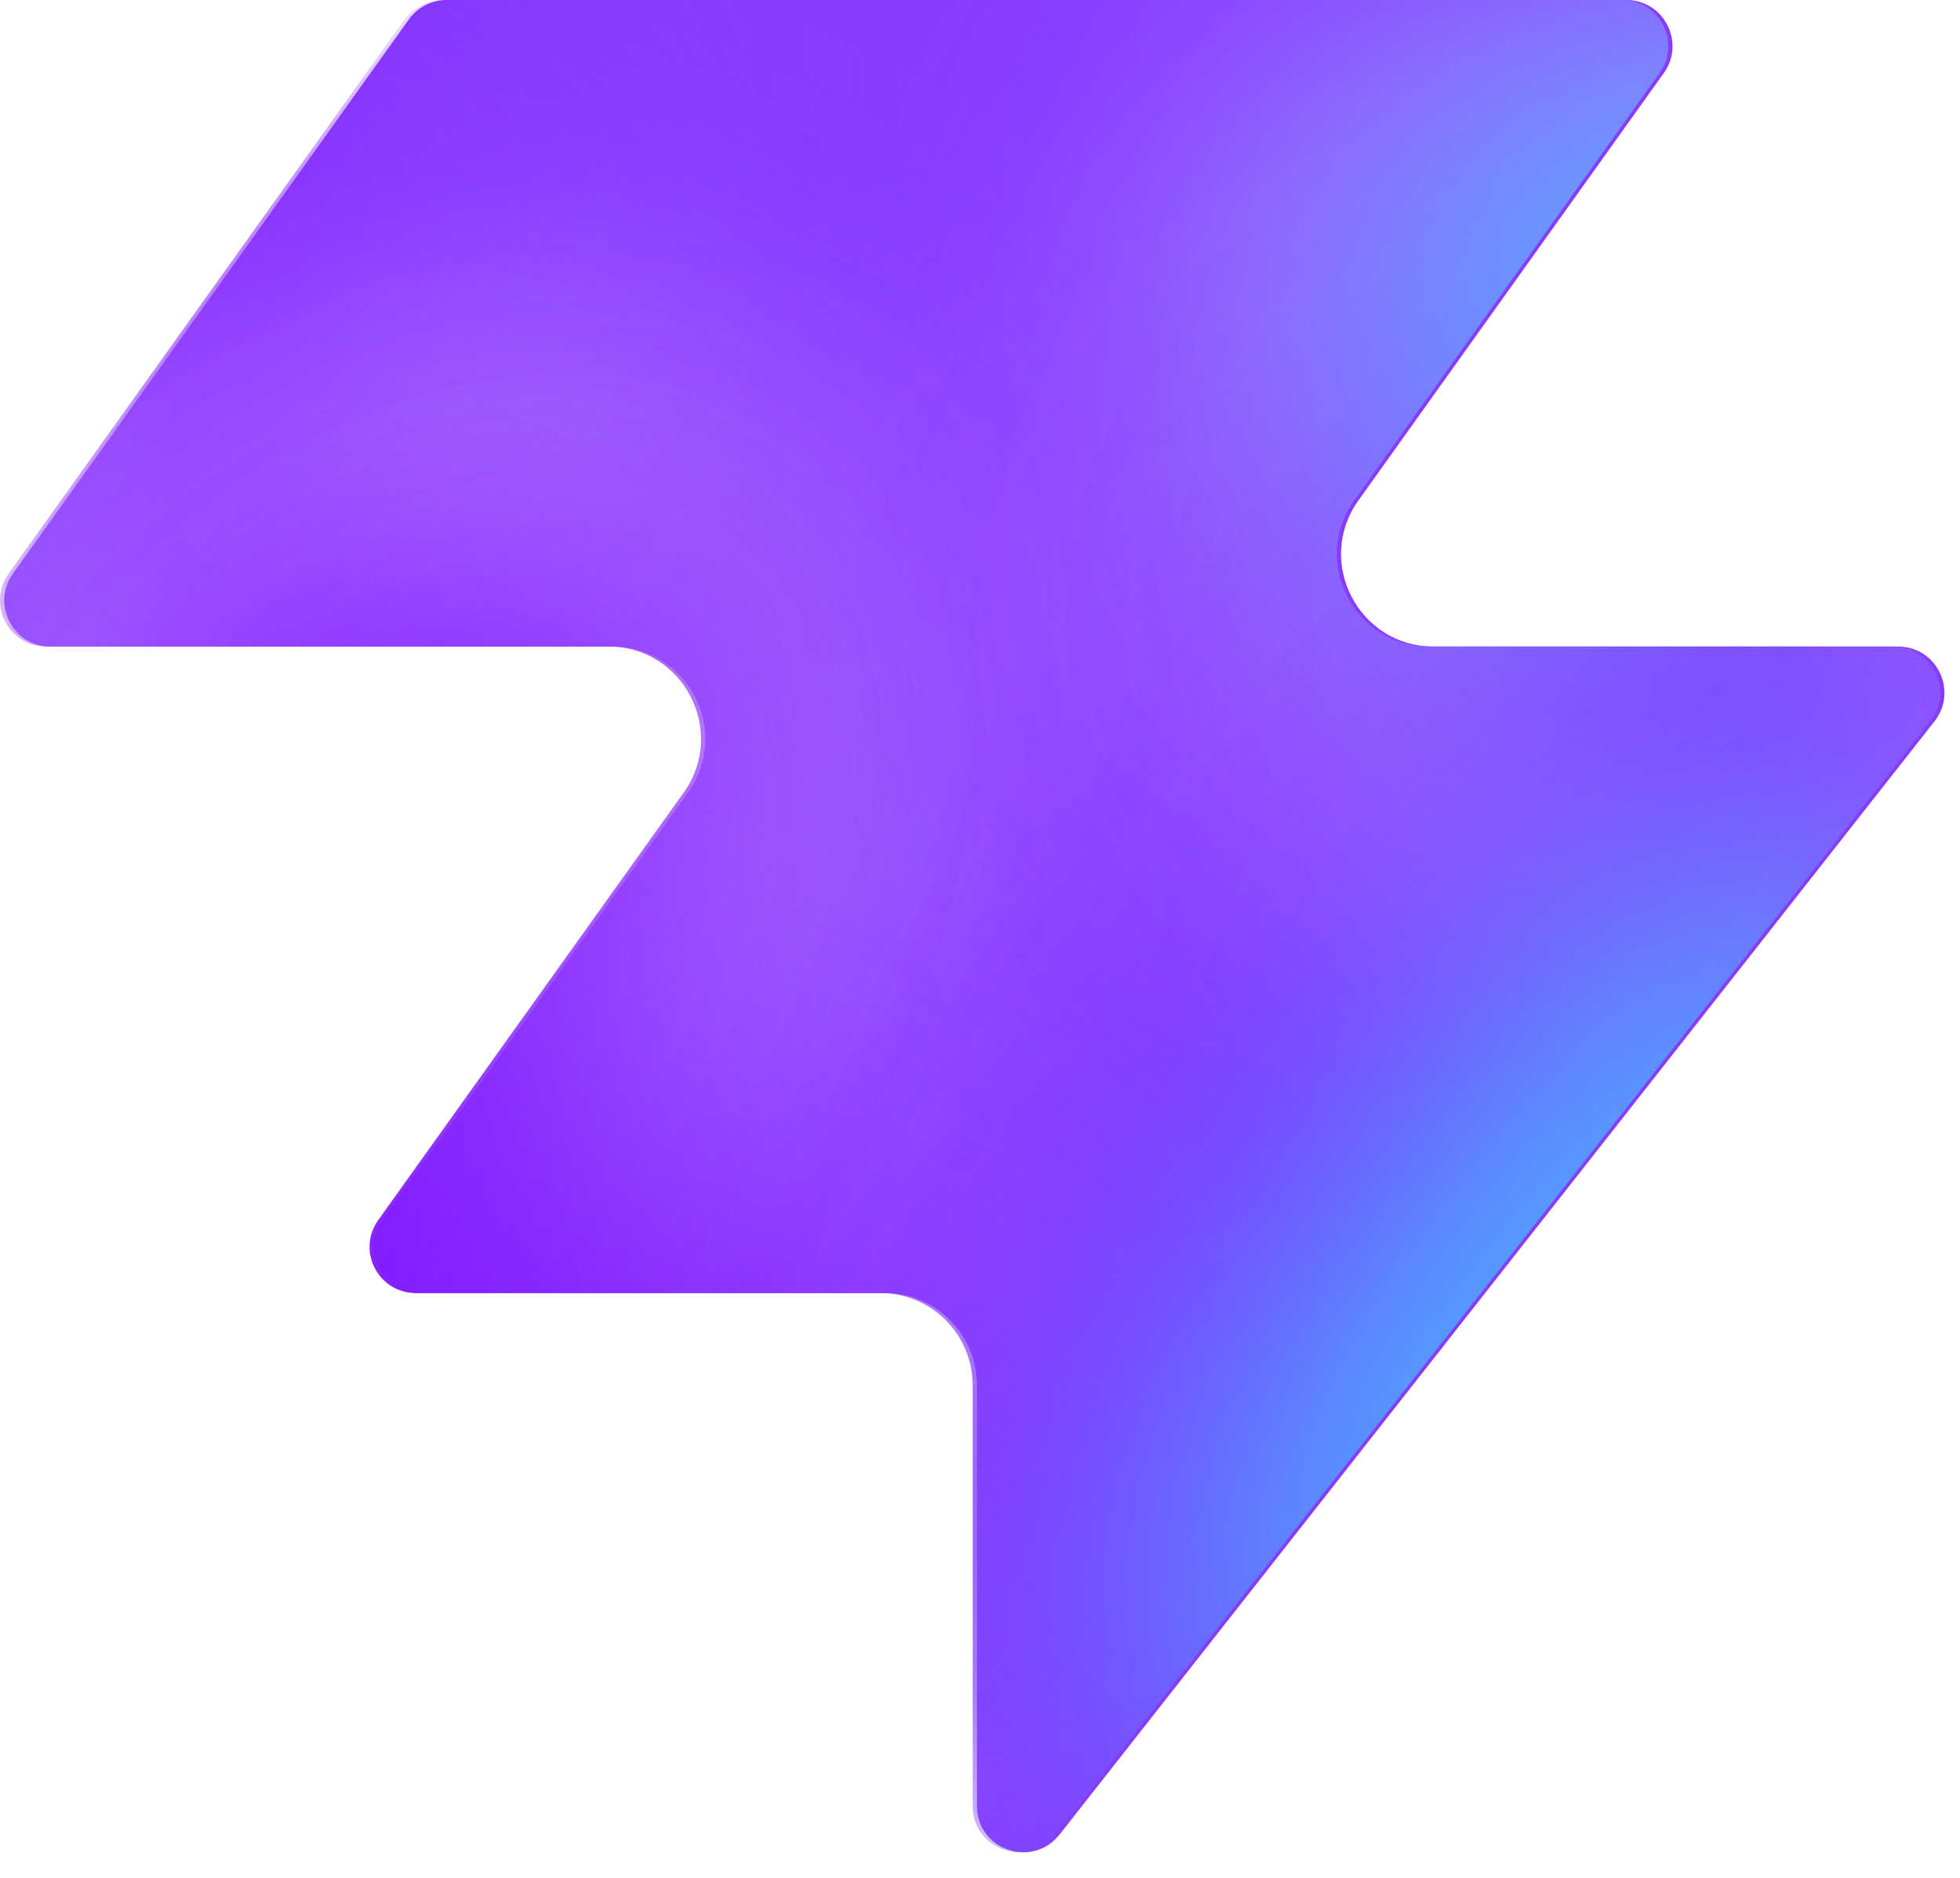
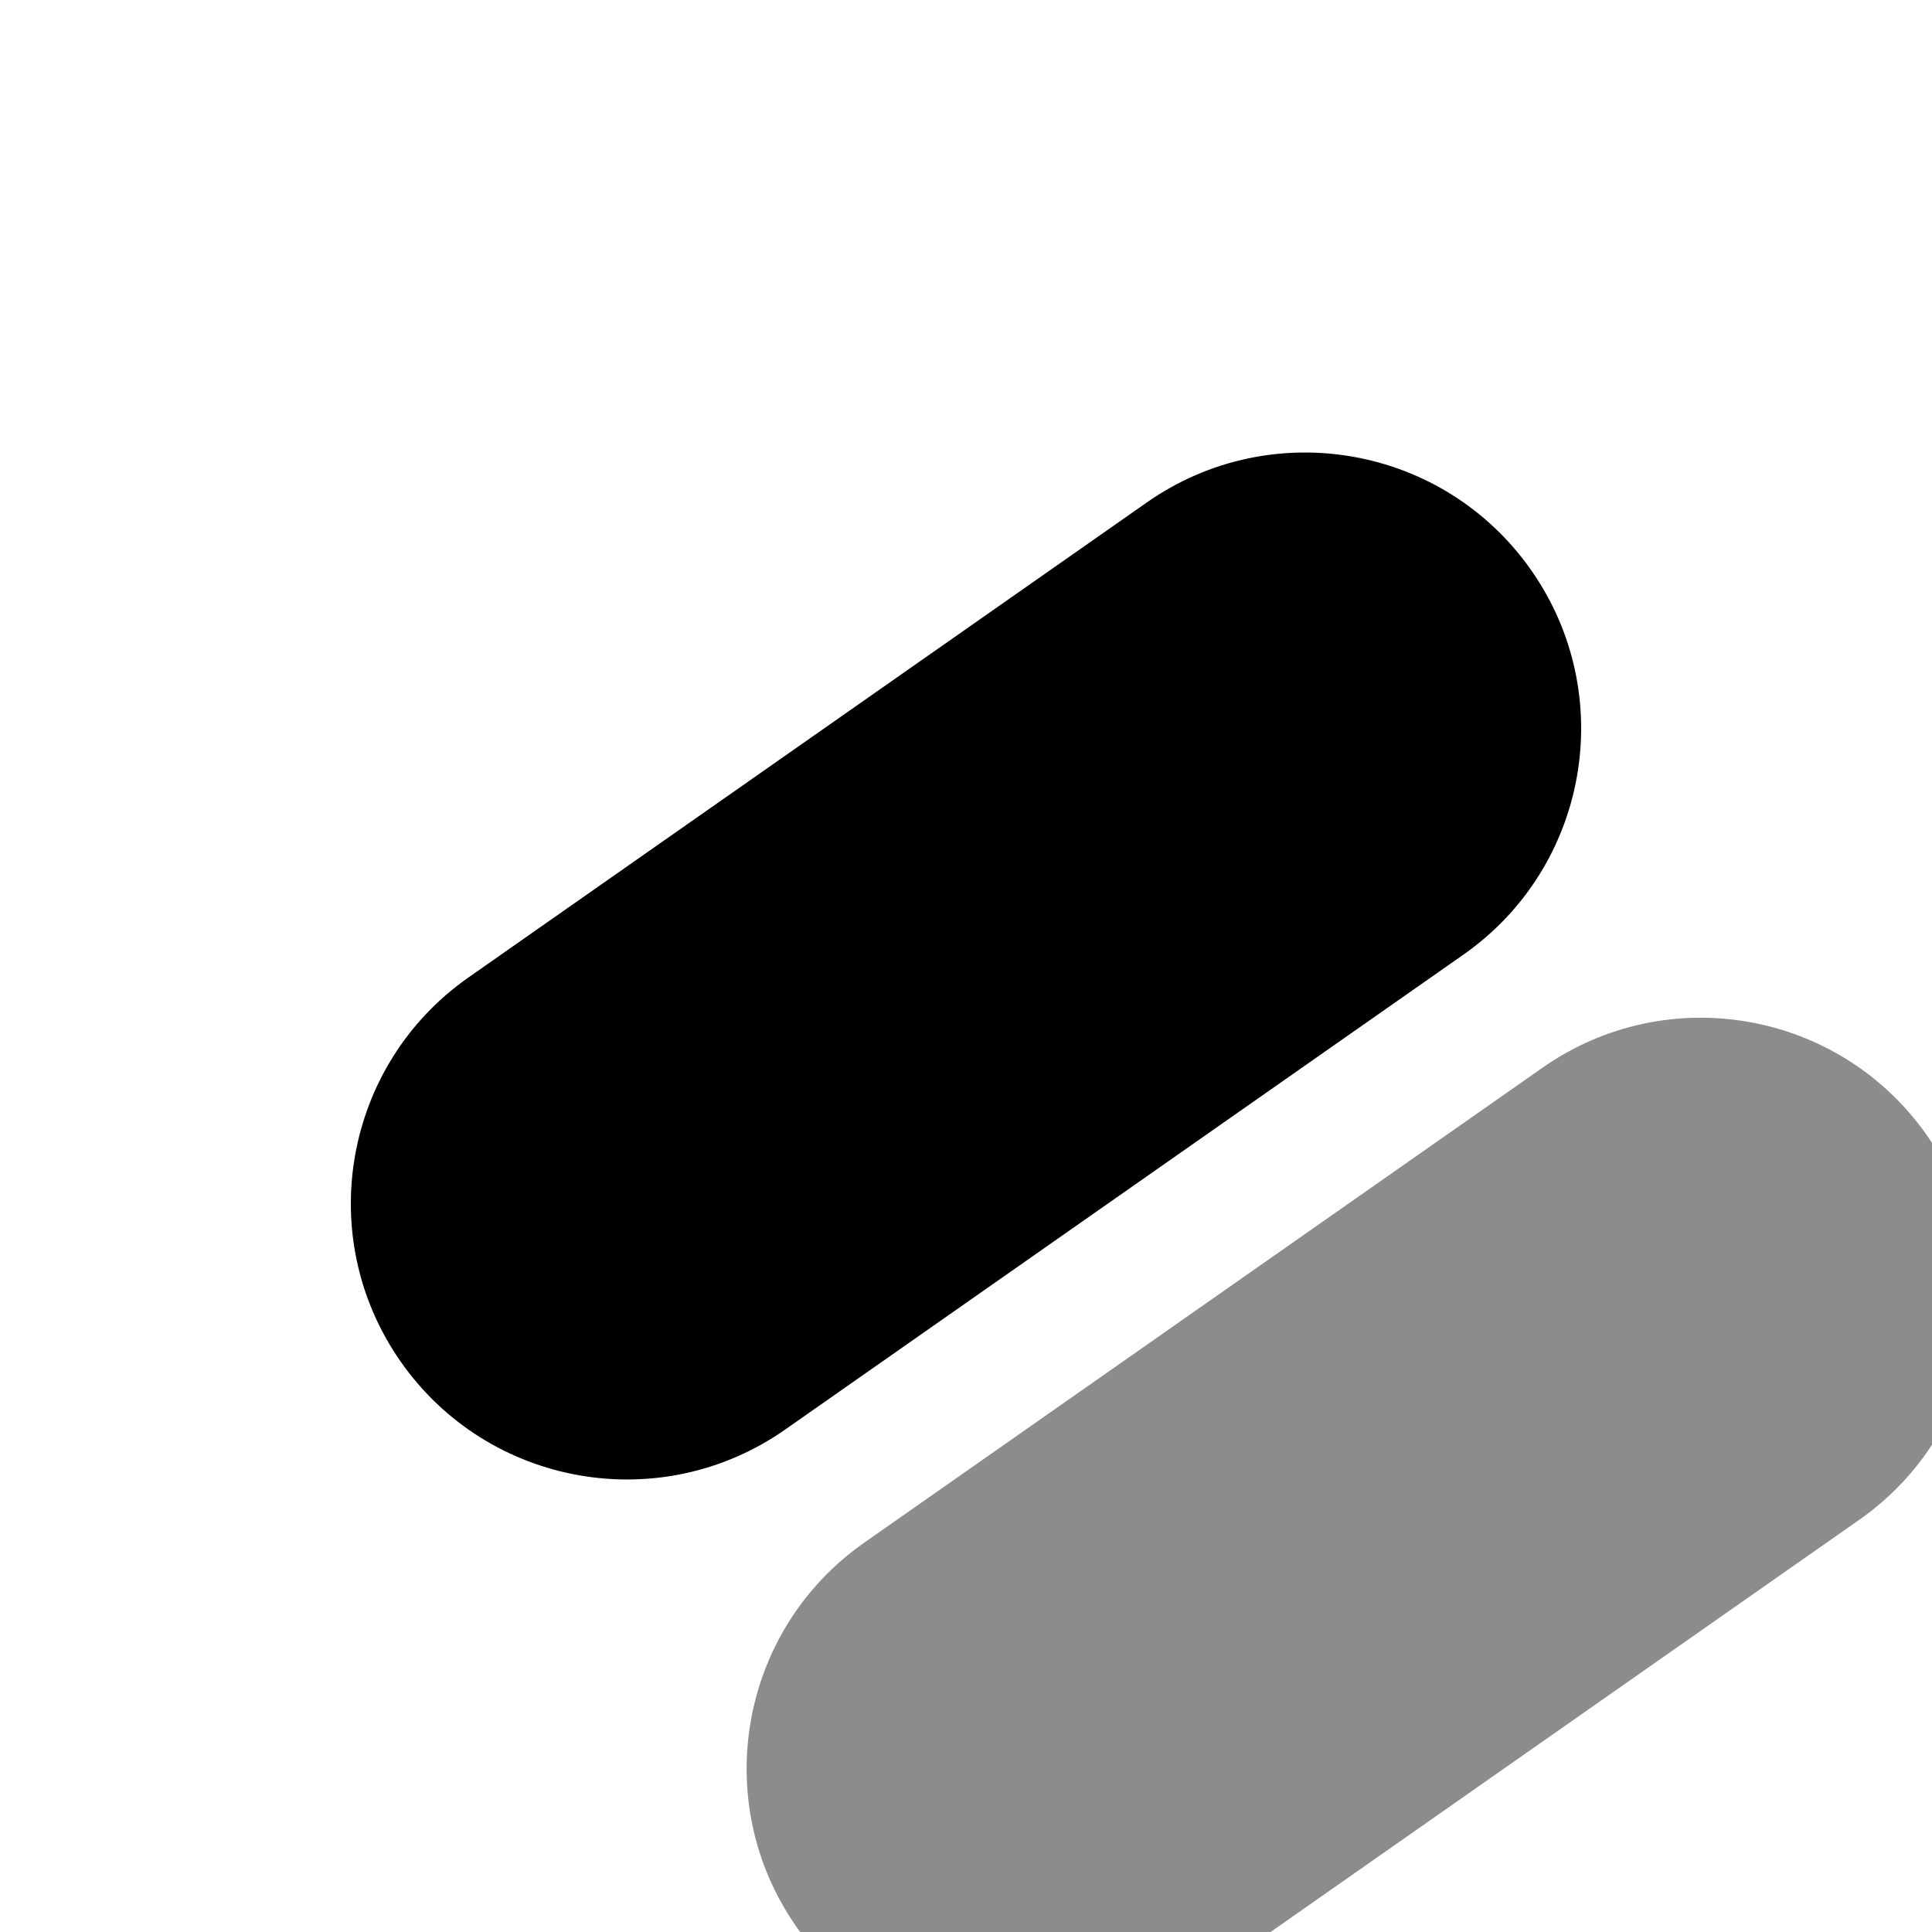
- <svg xmlns="http://www.w3.org/2000/svg" width="48" height="46" fill="none" viewBox="0 0 48 46">
-   <path fill="#863bff" d="M25.946 44.938c-.664.845-2.021.375-2.021-.698V33.937a2.26 2.26 0 0 0-2.262-2.262H10.287c-.92 0-1.456-1.04-.92-1.788l7.48-10.471c1.07-1.497 0-3.578-1.842-3.578H1.237c-.92 0-1.456-1.04-.92-1.788L10.013.474c.214-.297.556-.474.92-.474h28.894c.92 0 1.456 1.04.92 1.788l-7.48 10.471c-1.07 1.498 0 3.579 1.842 3.579h11.377c.943 0 1.473 1.088.89 1.83L25.947 44.94z" style="fill:#863bff;fill:color(display-p3 .525 .23 1);fill-opacity:1" />
-   <mask id="a" width="48" height="46" x="0" y="0" maskUnits="userSpaceOnUse" style="mask-type:alpha">
-     <path fill="#000" d="M25.842 44.938c-.664.844-2.021.375-2.021-.698V33.937a2.26 2.26 0 0 0-2.262-2.262H10.183c-.92 0-1.456-1.04-.92-1.788l7.48-10.471c1.07-1.498 0-3.579-1.842-3.579H1.133c-.92 0-1.456-1.04-.92-1.787L9.91.473c.214-.297.556-.474.92-.474h28.894c.92 0 1.456 1.04.92 1.788l-7.48 10.471c-1.07 1.498 0 3.578 1.842 3.578h11.377c.943 0 1.473 1.088.89 1.832L25.843 44.94z" style="fill:#000;fill-opacity:1" />
-   </mask>
-   <g mask="url(#a)">
-     <g filter="url(#b)">
-       <ellipse cx="5.508" cy="14.704" fill="#ede6ff" rx="5.508" ry="14.704" style="fill:#ede6ff;fill:color(display-p3 .927 .903 1);fill-opacity:1" transform="matrix(.00324 1 1 -.00324 -4.47 31.516)" />
-     </g>
-     <g filter="url(#c)">
-       <ellipse cx="10.399" cy="29.851" fill="#ede6ff" rx="10.399" ry="29.851" style="fill:#ede6ff;fill:color(display-p3 .927 .903 1);fill-opacity:1" transform="matrix(.00324 1 1 -.00324 -39.328 7.883)" />
-     </g>
-     <g filter="url(#d)">
-       <ellipse cx="5.508" cy="30.487" fill="#7e14ff" rx="5.508" ry="30.487" style="fill:#7e14ff;fill:color(display-p3 .492 .077 1);fill-opacity:1" transform="rotate(89.814 -25.913 -14.639)scale(1 -1)" />
-     </g>
-     <g filter="url(#e)">
-       <ellipse cx="5.508" cy="30.599" fill="#7e14ff" rx="5.508" ry="30.599" style="fill:#7e14ff;fill:color(display-p3 .492 .077 1);fill-opacity:1" transform="rotate(89.814 -32.644 -3.334)scale(1 -1)" />
-     </g>
-     <g filter="url(#f)">
-       <ellipse cx="5.508" cy="30.599" fill="#7e14ff" rx="5.508" ry="30.599" style="fill:#7e14ff;fill:color(display-p3 .492 .077 1);fill-opacity:1" transform="matrix(.00324 1 1 -.00324 -34.34 30.47)" />
-     </g>
-     <g filter="url(#g)">
-       <ellipse cx="14.072" cy="22.078" fill="#ede6ff" rx="14.072" ry="22.078" style="fill:#ede6ff;fill:color(display-p3 .927 .903 1);fill-opacity:1" transform="rotate(93.35 24.506 48.493)scale(-1 1)" />
-     </g>
-     <g filter="url(#h)">
-       <ellipse cx="3.47" cy="21.501" fill="#7e14ff" rx="3.47" ry="21.501" style="fill:#7e14ff;fill:color(display-p3 .492 .077 1);fill-opacity:1" transform="rotate(89.009 28.708 47.59)scale(-1 1)" />
-     </g>
-     <g filter="url(#i)">
-       <ellipse cx="3.47" cy="21.501" fill="#7e14ff" rx="3.47" ry="21.501" style="fill:#7e14ff;fill:color(display-p3 .492 .077 1);fill-opacity:1" transform="rotate(89.009 28.708 47.59)scale(-1 1)" />
-     </g>
-     <g filter="url(#j)">
-       <ellipse cx=".387" cy="8.972" fill="#7e14ff" rx="4.407" ry="29.108" style="fill:#7e14ff;fill:color(display-p3 .492 .077 1);fill-opacity:1" transform="rotate(39.51 .387 8.972)" />
-     </g>
-     <g filter="url(#k)">
-       <ellipse cx="47.523" cy="-6.092" fill="#7e14ff" rx="4.407" ry="29.108" style="fill:#7e14ff;fill:color(display-p3 .492 .077 1);fill-opacity:1" transform="rotate(37.892 47.523 -6.092)" />
-     </g>
-     <g filter="url(#l)">
-       <ellipse cx="41.412" cy="6.333" fill="#47bfff" rx="5.971" ry="9.665" style="fill:#47bfff;fill:color(display-p3 .28 .748 1);fill-opacity:1" transform="rotate(37.892 41.412 6.333)" />
-     </g>
-     <g filter="url(#m)">
-       <ellipse cx="-1.879" cy="38.332" fill="#7e14ff" rx="4.407" ry="29.108" style="fill:#7e14ff;fill:color(display-p3 .492 .077 1);fill-opacity:1" transform="rotate(37.892 -1.88 38.332)" />
-     </g>
-     <g filter="url(#n)">
-       <ellipse cx="-1.879" cy="38.332" fill="#7e14ff" rx="4.407" ry="29.108" style="fill:#7e14ff;fill:color(display-p3 .492 .077 1);fill-opacity:1" transform="rotate(37.892 -1.88 38.332)" />
-     </g>
-     <g filter="url(#o)">
-       <ellipse cx="35.651" cy="29.907" fill="#7e14ff" rx="4.407" ry="29.108" style="fill:#7e14ff;fill:color(display-p3 .492 .077 1);fill-opacity:1" transform="rotate(37.892 35.651 29.907)" />
-     </g>
-     <g filter="url(#p)">
-       <ellipse cx="38.418" cy="32.4" fill="#47bfff" rx="5.971" ry="15.297" style="fill:#47bfff;fill:color(display-p3 .28 .748 1);fill-opacity:1" transform="rotate(37.892 38.418 32.4)" />
-     </g>
-   </g>
-   <defs>
-     <filter id="b" width="60.045" height="41.654" x="-19.77" y="16.149" color-interpolation-filters="sRGB" filterUnits="userSpaceOnUse">
-       <feFlood flood-opacity="0" result="BackgroundImageFix" />
-       <feBlend in="SourceGraphic" in2="BackgroundImageFix" result="shape" />
-       <feGaussianBlur result="effect1_foregroundBlur_2002_17158" stdDeviation="7.659" />
-     </filter>
-     <filter id="c" width="90.34" height="51.437" x="-54.613" y="-7.533" color-interpolation-filters="sRGB" filterUnits="userSpaceOnUse">
-       <feFlood flood-opacity="0" result="BackgroundImageFix" />
-       <feBlend in="SourceGraphic" in2="BackgroundImageFix" result="shape" />
-       <feGaussianBlur result="effect1_foregroundBlur_2002_17158" stdDeviation="7.659" />
-     </filter>
-     <filter id="d" width="79.355" height="29.4" x="-49.64" y="2.03" color-interpolation-filters="sRGB" filterUnits="userSpaceOnUse">
-       <feFlood flood-opacity="0" result="BackgroundImageFix" />
-       <feBlend in="SourceGraphic" in2="BackgroundImageFix" result="shape" />
-       <feGaussianBlur result="effect1_foregroundBlur_2002_17158" stdDeviation="4.596" />
-     </filter>
-     <filter id="e" width="79.579" height="29.4" x="-45.045" y="20.029" color-interpolation-filters="sRGB" filterUnits="userSpaceOnUse">
-       <feFlood flood-opacity="0" result="BackgroundImageFix" />
-       <feBlend in="SourceGraphic" in2="BackgroundImageFix" result="shape" />
-       <feGaussianBlur result="effect1_foregroundBlur_2002_17158" stdDeviation="4.596" />
-     </filter>
-     <filter id="f" width="79.579" height="29.4" x="-43.513" y="21.178" color-interpolation-filters="sRGB" filterUnits="userSpaceOnUse">
-       <feFlood flood-opacity="0" result="BackgroundImageFix" />
-       <feBlend in="SourceGraphic" in2="BackgroundImageFix" result="shape" />
-       <feGaussianBlur result="effect1_foregroundBlur_2002_17158" stdDeviation="4.596" />
-     </filter>
-     <filter id="g" width="74.749" height="58.852" x="15.756" y="-17.901" color-interpolation-filters="sRGB" filterUnits="userSpaceOnUse">
-       <feFlood flood-opacity="0" result="BackgroundImageFix" />
-       <feBlend in="SourceGraphic" in2="BackgroundImageFix" result="shape" />
-       <feGaussianBlur result="effect1_foregroundBlur_2002_17158" stdDeviation="7.659" />
-     </filter>
-     <filter id="h" width="61.377" height="25.362" x="23.548" y="2.284" color-interpolation-filters="sRGB" filterUnits="userSpaceOnUse">
-       <feFlood flood-opacity="0" result="BackgroundImageFix" />
-       <feBlend in="SourceGraphic" in2="BackgroundImageFix" result="shape" />
-       <feGaussianBlur result="effect1_foregroundBlur_2002_17158" stdDeviation="4.596" />
-     </filter>
-     <filter id="i" width="61.377" height="25.362" x="23.548" y="2.284" color-interpolation-filters="sRGB" filterUnits="userSpaceOnUse">
-       <feFlood flood-opacity="0" result="BackgroundImageFix" />
-       <feBlend in="SourceGraphic" in2="BackgroundImageFix" result="shape" />
-       <feGaussianBlur result="effect1_foregroundBlur_2002_17158" stdDeviation="4.596" />
-     </filter>
-     <filter id="j" width="56.045" height="63.649" x="-27.636" y="-22.853" color-interpolation-filters="sRGB" filterUnits="userSpaceOnUse">
-       <feFlood flood-opacity="0" result="BackgroundImageFix" />
-       <feBlend in="SourceGraphic" in2="BackgroundImageFix" result="shape" />
-       <feGaussianBlur result="effect1_foregroundBlur_2002_17158" stdDeviation="4.596" />
-     </filter>
-     <filter id="k" width="54.814" height="64.646" x="20.116" y="-38.415" color-interpolation-filters="sRGB" filterUnits="userSpaceOnUse">
-       <feFlood flood-opacity="0" result="BackgroundImageFix" />
-       <feBlend in="SourceGraphic" in2="BackgroundImageFix" result="shape" />
-       <feGaussianBlur result="effect1_foregroundBlur_2002_17158" stdDeviation="4.596" />
-     </filter>
-     <filter id="l" width="33.541" height="35.313" x="24.641" y="-11.323" color-interpolation-filters="sRGB" filterUnits="userSpaceOnUse">
-       <feFlood flood-opacity="0" result="BackgroundImageFix" />
-       <feBlend in="SourceGraphic" in2="BackgroundImageFix" result="shape" />
-       <feGaussianBlur result="effect1_foregroundBlur_2002_17158" stdDeviation="4.596" />
-     </filter>
-     <filter id="m" width="54.814" height="64.646" x="-29.286" y="6.009" color-interpolation-filters="sRGB" filterUnits="userSpaceOnUse">
-       <feFlood flood-opacity="0" result="BackgroundImageFix" />
-       <feBlend in="SourceGraphic" in2="BackgroundImageFix" result="shape" />
-       <feGaussianBlur result="effect1_foregroundBlur_2002_17158" stdDeviation="4.596" />
-     </filter>
-     <filter id="n" width="54.814" height="64.646" x="-29.286" y="6.009" color-interpolation-filters="sRGB" filterUnits="userSpaceOnUse">
-       <feFlood flood-opacity="0" result="BackgroundImageFix" />
-       <feBlend in="SourceGraphic" in2="BackgroundImageFix" result="shape" />
-       <feGaussianBlur result="effect1_foregroundBlur_2002_17158" stdDeviation="4.596" />
-     </filter>
-     <filter id="o" width="54.814" height="64.646" x="8.244" y="-2.416" color-interpolation-filters="sRGB" filterUnits="userSpaceOnUse">
-       <feFlood flood-opacity="0" result="BackgroundImageFix" />
-       <feBlend in="SourceGraphic" in2="BackgroundImageFix" result="shape" />
-       <feGaussianBlur result="effect1_foregroundBlur_2002_17158" stdDeviation="4.596" />
-     </filter>
-     <filter id="p" width="39.409" height="43.623" x="18.713" y="10.588" color-interpolation-filters="sRGB" filterUnits="userSpaceOnUse">
-       <feFlood flood-opacity="0" result="BackgroundImageFix" />
-       <feBlend in="SourceGraphic" in2="BackgroundImageFix" result="shape" />
-       <feGaussianBlur result="effect1_foregroundBlur_2002_17158" stdDeviation="4.596" />
-     </filter>
-   </defs>
+ <svg xmlns="http://www.w3.org/2000/svg" width="32" height="32" viewBox="0 0 28 28" fill="none">
+   <rect x="4" y="10" width="20" height="8" rx="4" fill="#000" transform="rotate(-35 14 14)" />
+   <rect x="4" y="10" width="20" height="8" rx="4" fill="#000" opacity="0.45" transform="rotate(-35 14 14) translate(0 10)" />
</svg>
